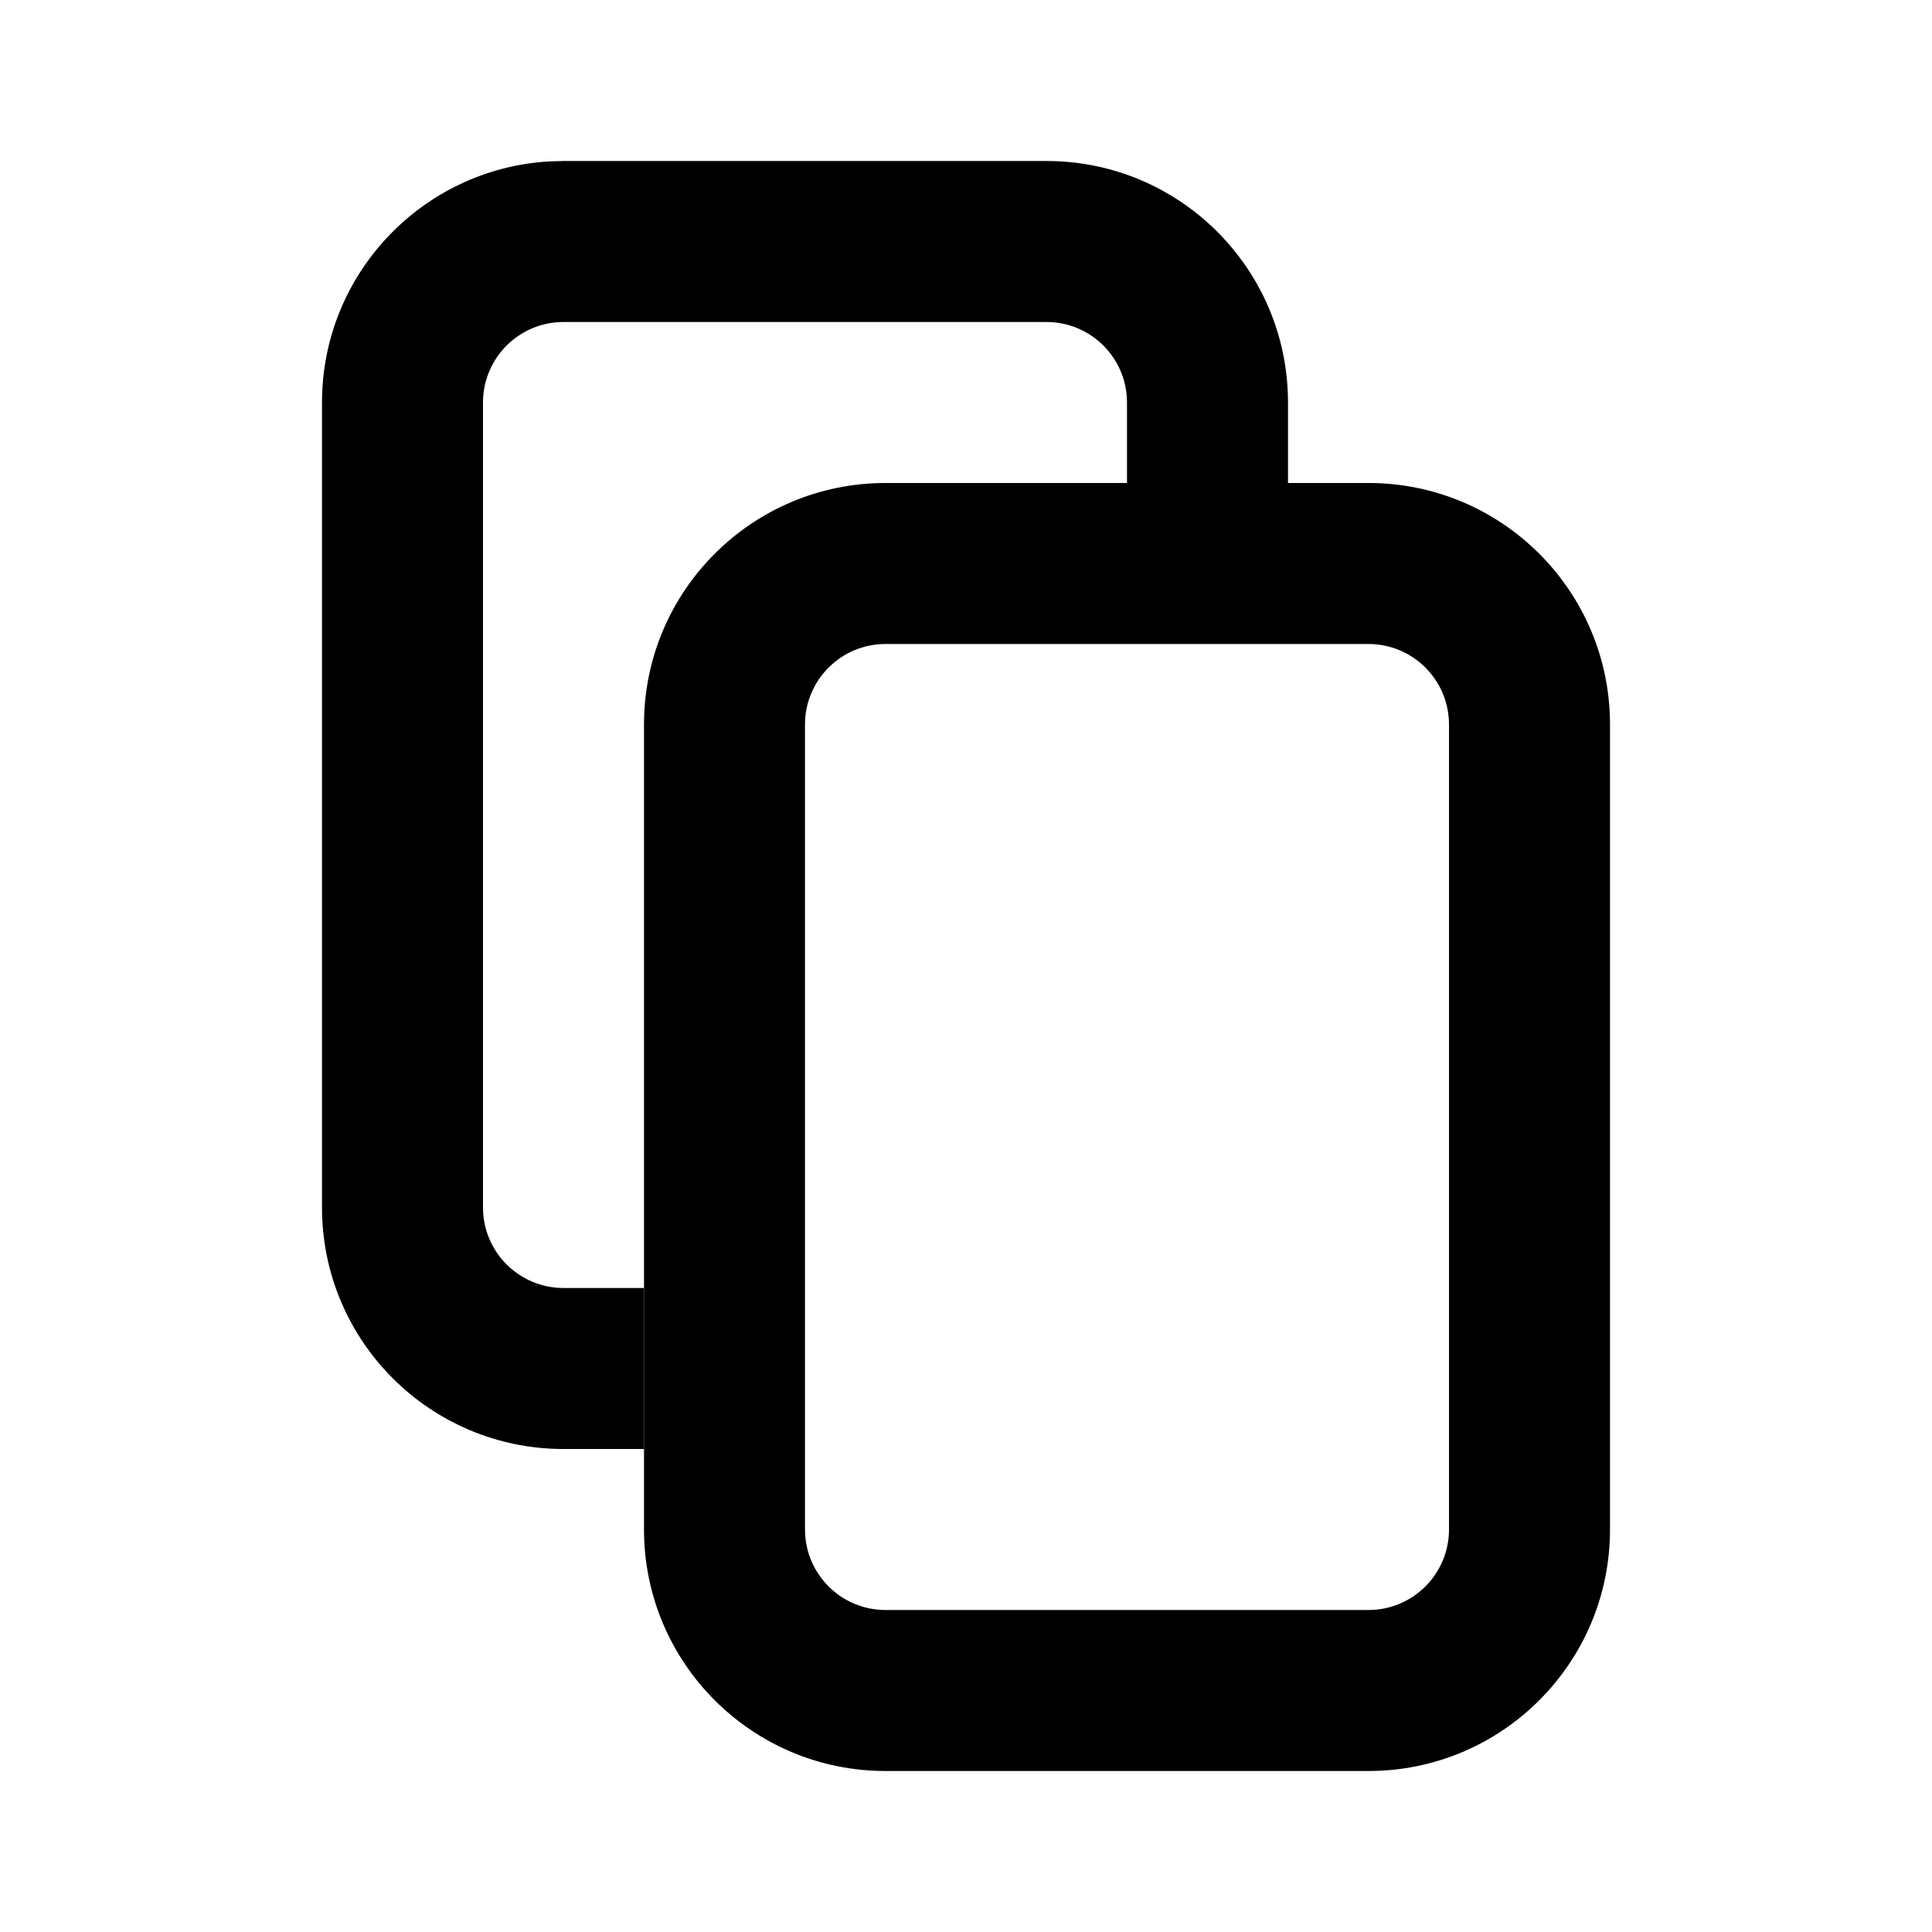
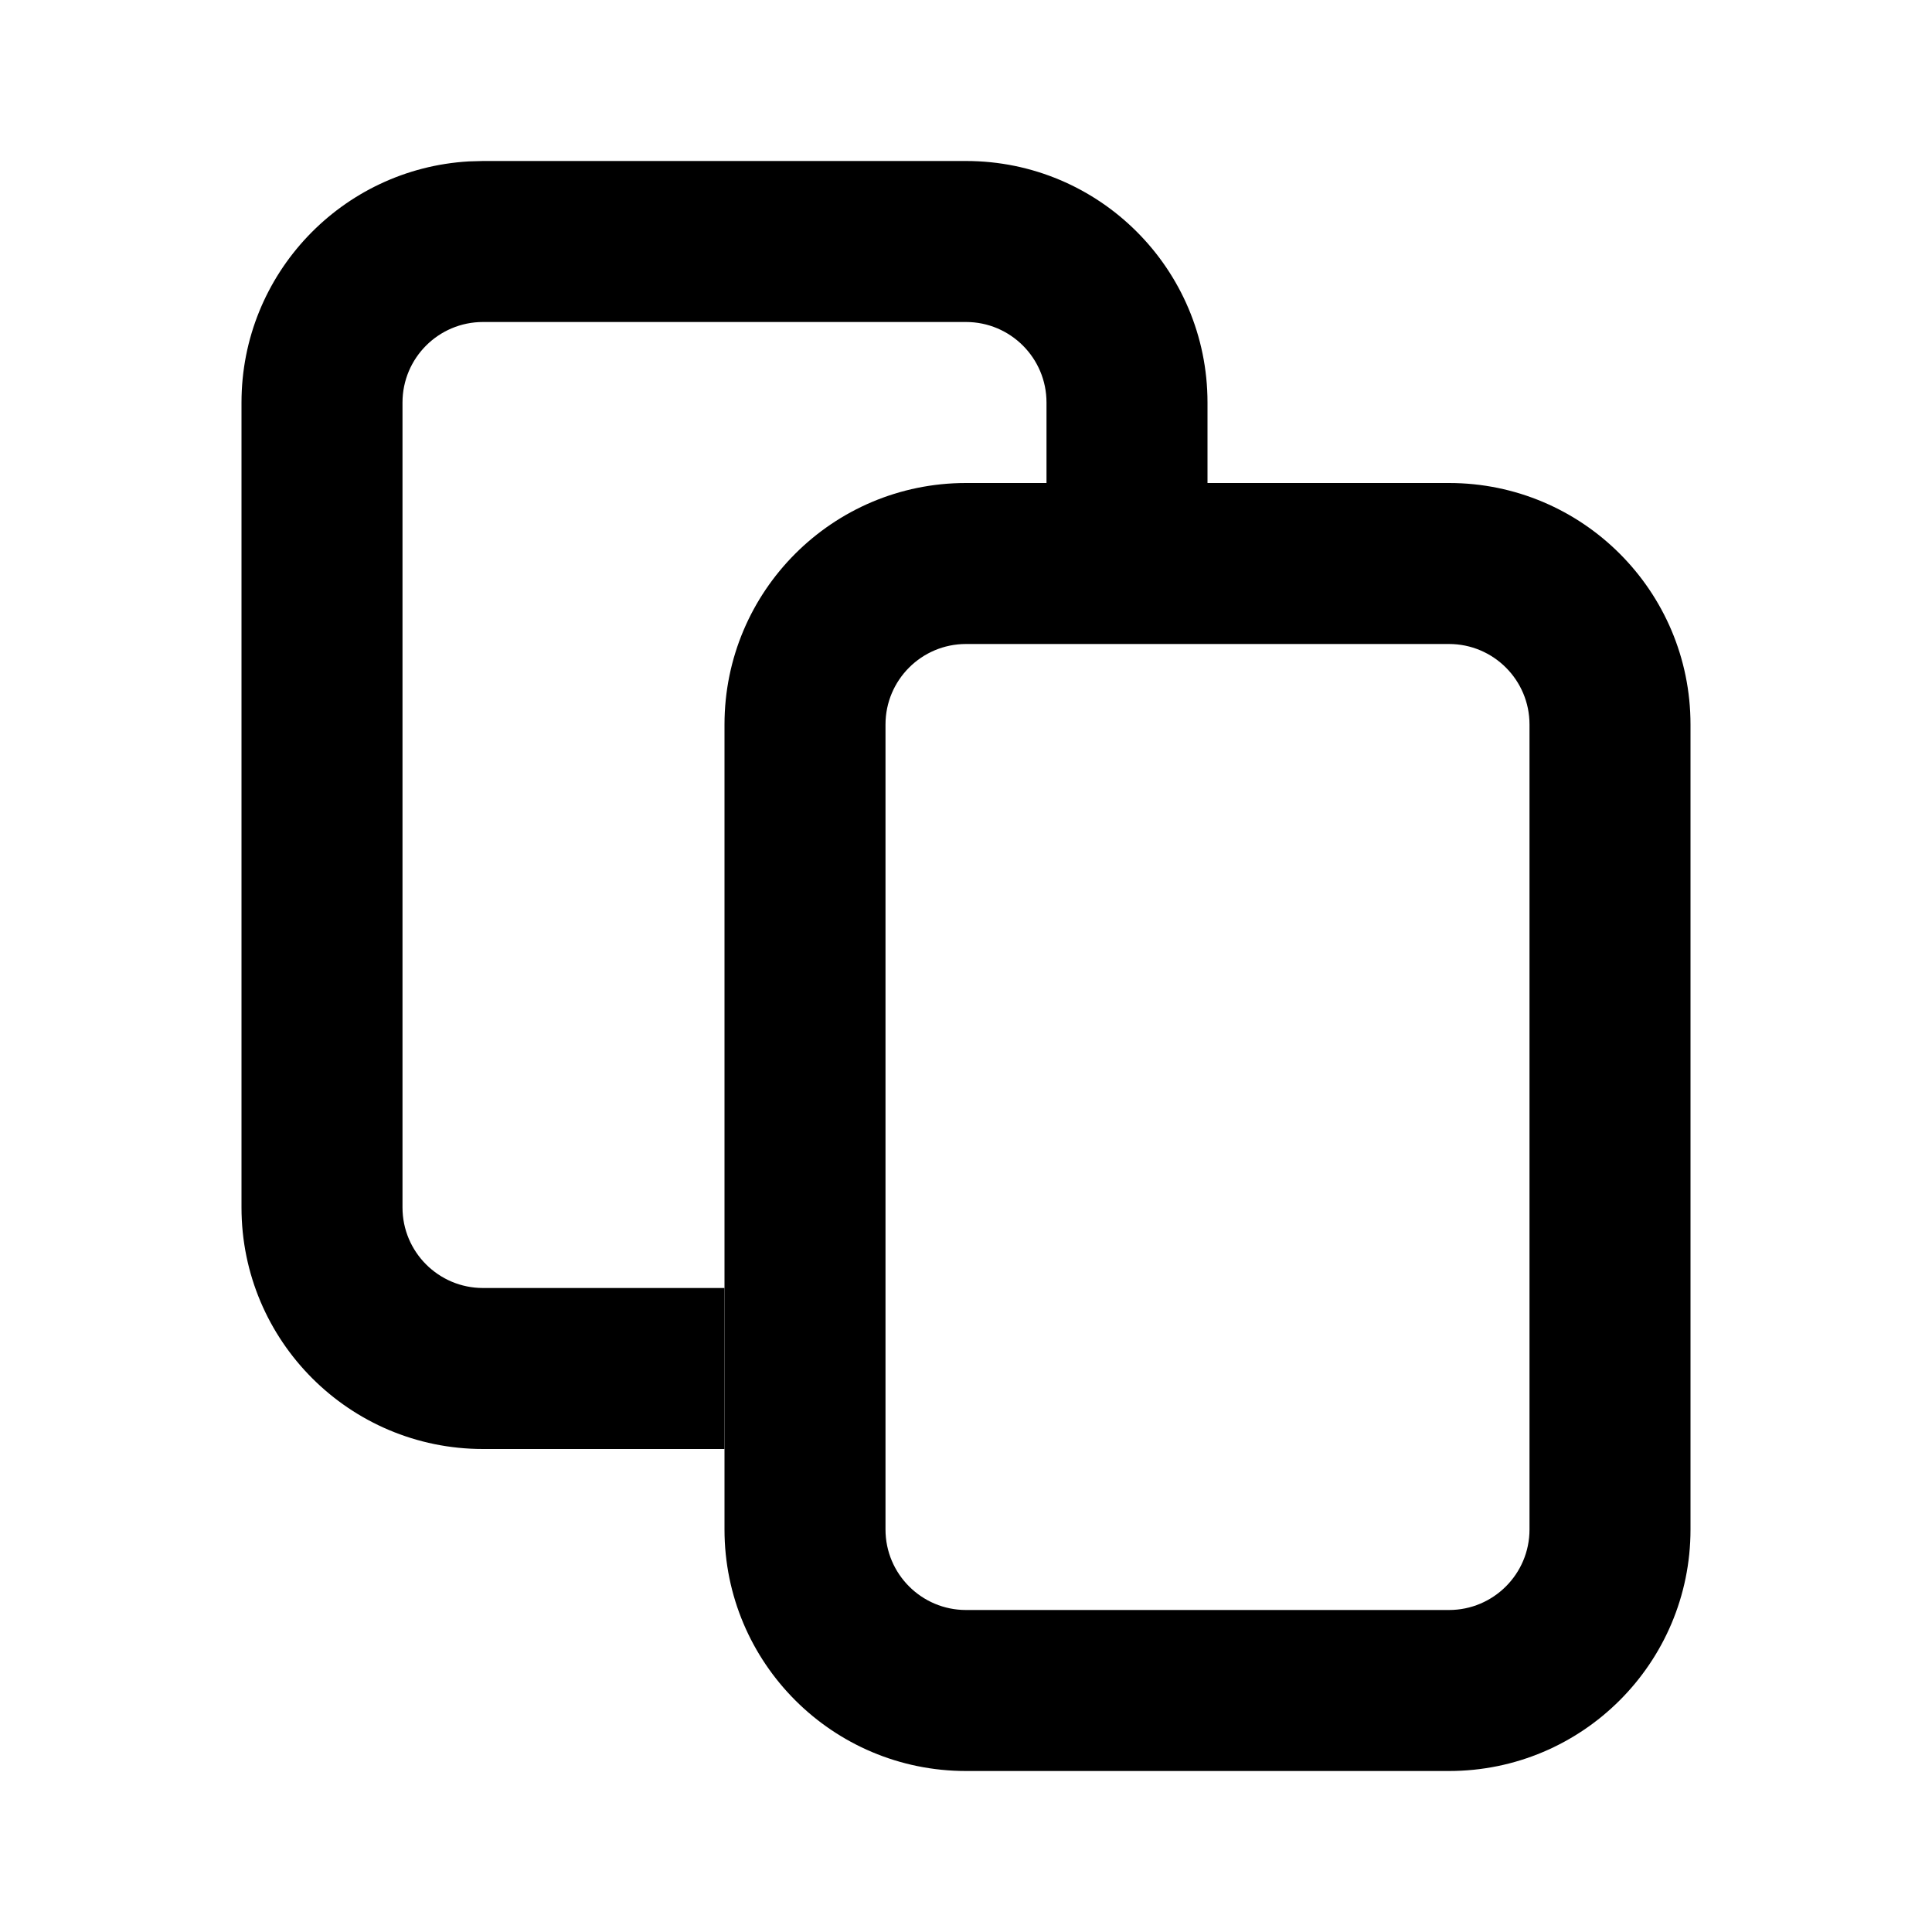
<svg xmlns="http://www.w3.org/2000/svg" width="24px" height="24px" viewBox="0 0 24 24" version="1.1">
  <g id="Icon/journal" stroke="none" stroke-width="1" fill="none" fill-rule="evenodd">
-     <path d="M13,2 C14.657,2 16,3.343 16,5 L16,6.199 L14,6.199 L14,5 C14,4.448 13.552,4 13,4 L7,4 C6.448,4 6,4.448 6,5 L6,15 C6,15.552 6.448,16 7,16 L8,16 L8,18 L7,18 C5.343,18 4,16.657 4,15 L4,5 C4,3.402 5.249,2.096 6.824,2.005 L7,2 L13,2 Z" id="Combined-Shape" fill="currentColor" fill-rule="nonzero" />
-     <path d="M11,6 L17,6 C18.657,6 20,7.343 20,9 L20,19 C20,20.657 18.657,22 17,22 L11,22 C9.343,22 8,20.657 8,19 L8,9 C8,7.343 9.343,6 11,6 Z M11,8 C10.448,8 10,8.448 10,9 L10,19 C10,19.552 10.448,20 11,20 L17,20 C17.552,20 18,19.552 18,19 L18,9 C18,8.448 17.552,8 17,8 L11,8 Z" id="Rectangle" fill="currentColor" fill-rule="nonzero" />
+     <path d="M12,2 C13.657,2 15,3.343 15,5 L15,6.199 L13,6.199 L13,5 C13,4.448 12.552,4 12,4 L6,4 C5.448,4 5,4.448 5,5 L5,15 C5,15.552 5.448,16 6,16 L9,16 L9,18 L6,18 C4.343,18 3,16.657 3,15 L3,5 C3,3.402 4.249,2.096 5.824,2.005 L6,2 L12,2 Z" id="Combined-Shape" fill="currentColor" fill-rule="nonzero" />
+     <path d="M12,6 L18,6 C19.657,6 21,7.343 21,9 L21,19 C21,20.657 19.657,22 18,22 L12,22 C10.343,22 9,20.657 9,19 L9,9 C9,7.343 10.343,6 12,6 Z M12,8 C11.448,8 11,8.448 11,9 L11,19 C11,19.552 11.448,20 12,20 L18,20 C18.552,20 19,19.552 19,19 L19,9 C19,8.448 18.552,8 18,8 L12,8 Z" id="Rectangle" fill="currentColor" fill-rule="nonzero" />
  </g>
</svg>
